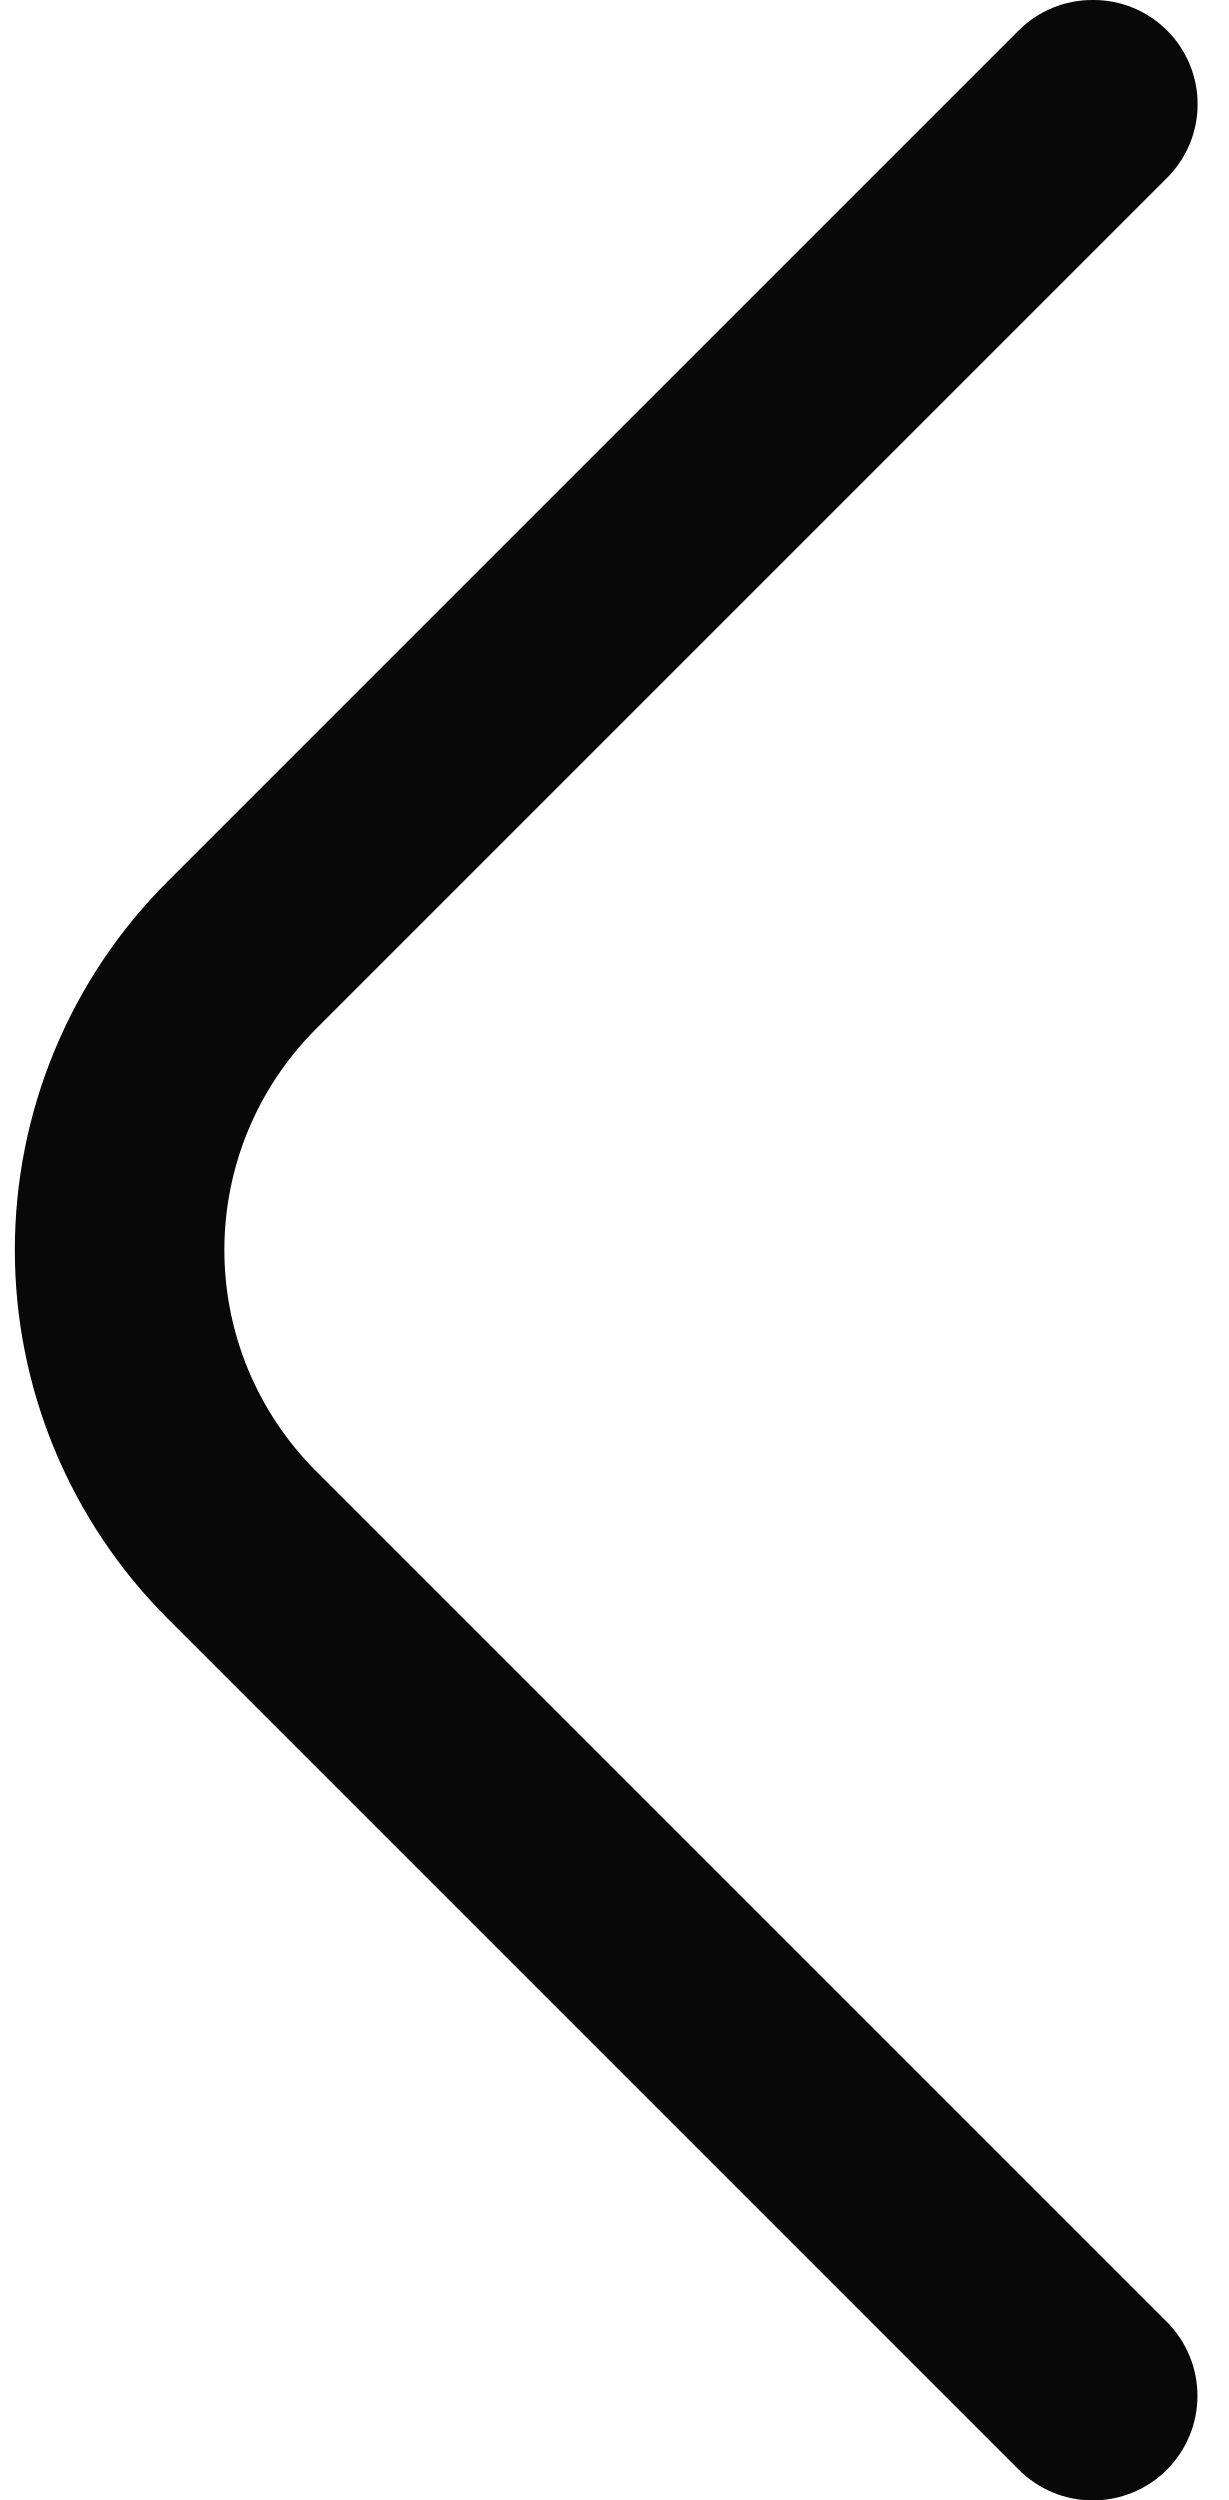
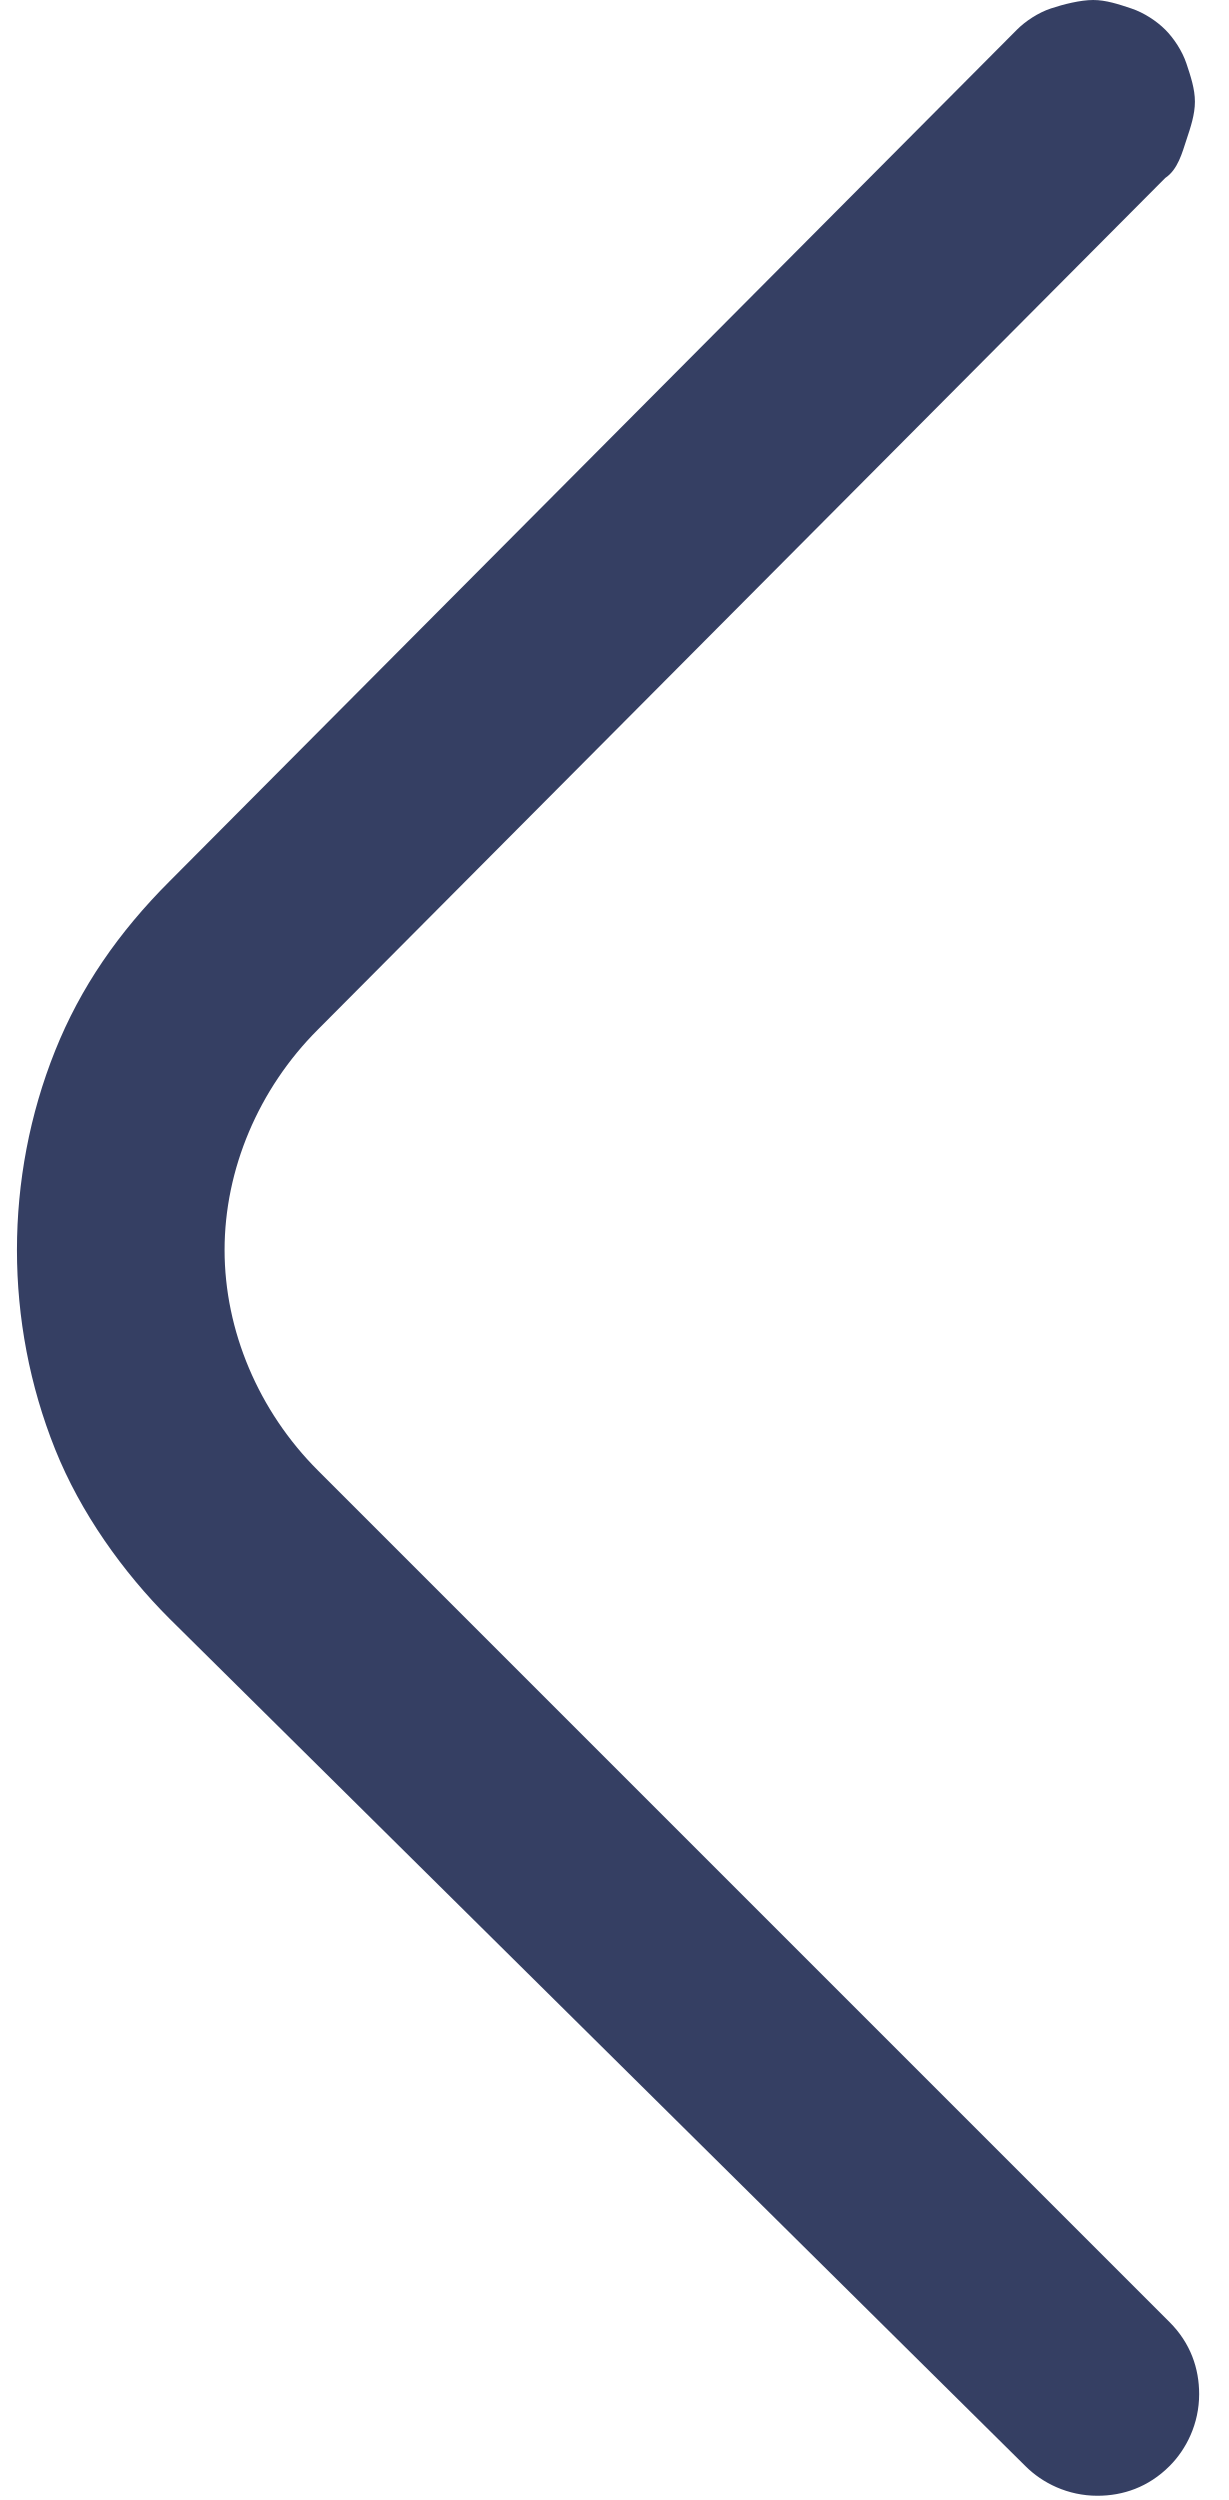
- <svg xmlns="http://www.w3.org/2000/svg" width="29" height="59" viewBox="0 0 29 59" fill="none">
-   <path d="M25.791 -0C26.115 -0.002 26.436 0.06 26.735 0.182C27.035 0.305 27.307 0.485 27.537 0.713C27.767 0.941 27.95 1.213 28.075 1.513C28.2 1.812 28.264 2.134 28.264 2.458C28.264 2.783 28.2 3.104 28.075 3.403C27.95 3.703 27.767 3.975 27.537 4.203L7.452 24.288C6.071 25.671 5.295 27.545 5.295 29.5C5.295 31.454 6.071 33.329 7.452 34.711L27.537 54.796C28 55.259 28.26 55.887 28.26 56.541C28.26 57.196 28 57.824 27.537 58.287C27.074 58.75 26.446 59.01 25.791 59.01C25.137 59.01 24.509 58.75 24.046 58.287L3.961 38.202C2.817 37.06 1.909 35.704 1.289 34.211C0.669 32.717 0.35 31.116 0.35 29.5C0.35 27.883 0.669 26.282 1.289 24.789C1.909 23.295 2.817 21.939 3.961 20.797L24.046 0.713C24.276 0.485 24.548 0.305 24.848 0.182C25.147 0.06 25.468 -0.002 25.791 -0Z" fill="#080809" />
+ <svg xmlns="http://www.w3.org/2000/svg" version="1.1" id="Слой_1" x="0px" y="0px" viewBox="0 0 29 59" style="enable-background:new 0 0 29 59;" xml:space="preserve">
+   <style type="text/css">
+ 	.st0{fill:#353F63;}
+ </style>
+   <path class="st0" d="M25.8,0c0.3,0,0.6,0.1,0.9,0.2c0.3,0.1,0.6,0.3,0.8,0.5c0.2,0.2,0.4,0.5,0.5,0.8c0.1,0.3,0.2,0.6,0.2,0.9  s-0.1,0.6-0.2,0.9S27.8,4,27.5,4.2L7.5,24.3c-1.4,1.4-2.2,3.3-2.2,5.2s0.8,3.8,2.2,5.2l20.1,20.1c0.5,0.5,0.7,1.1,0.7,1.7  c0,0.7-0.3,1.3-0.7,1.7c-0.5,0.5-1.1,0.7-1.7,0.7c-0.7,0-1.3-0.3-1.7-0.7L4,38.2c-1.1-1.1-2.1-2.5-2.7-4c-0.6-1.5-0.9-3.1-0.9-4.7  s0.3-3.2,0.9-4.7c0.6-1.5,1.5-2.8,2.7-4L24,0.7c0.2-0.2,0.5-0.4,0.8-0.5C25.1,0.1,25.5,0,25.8,0z" />
</svg>
